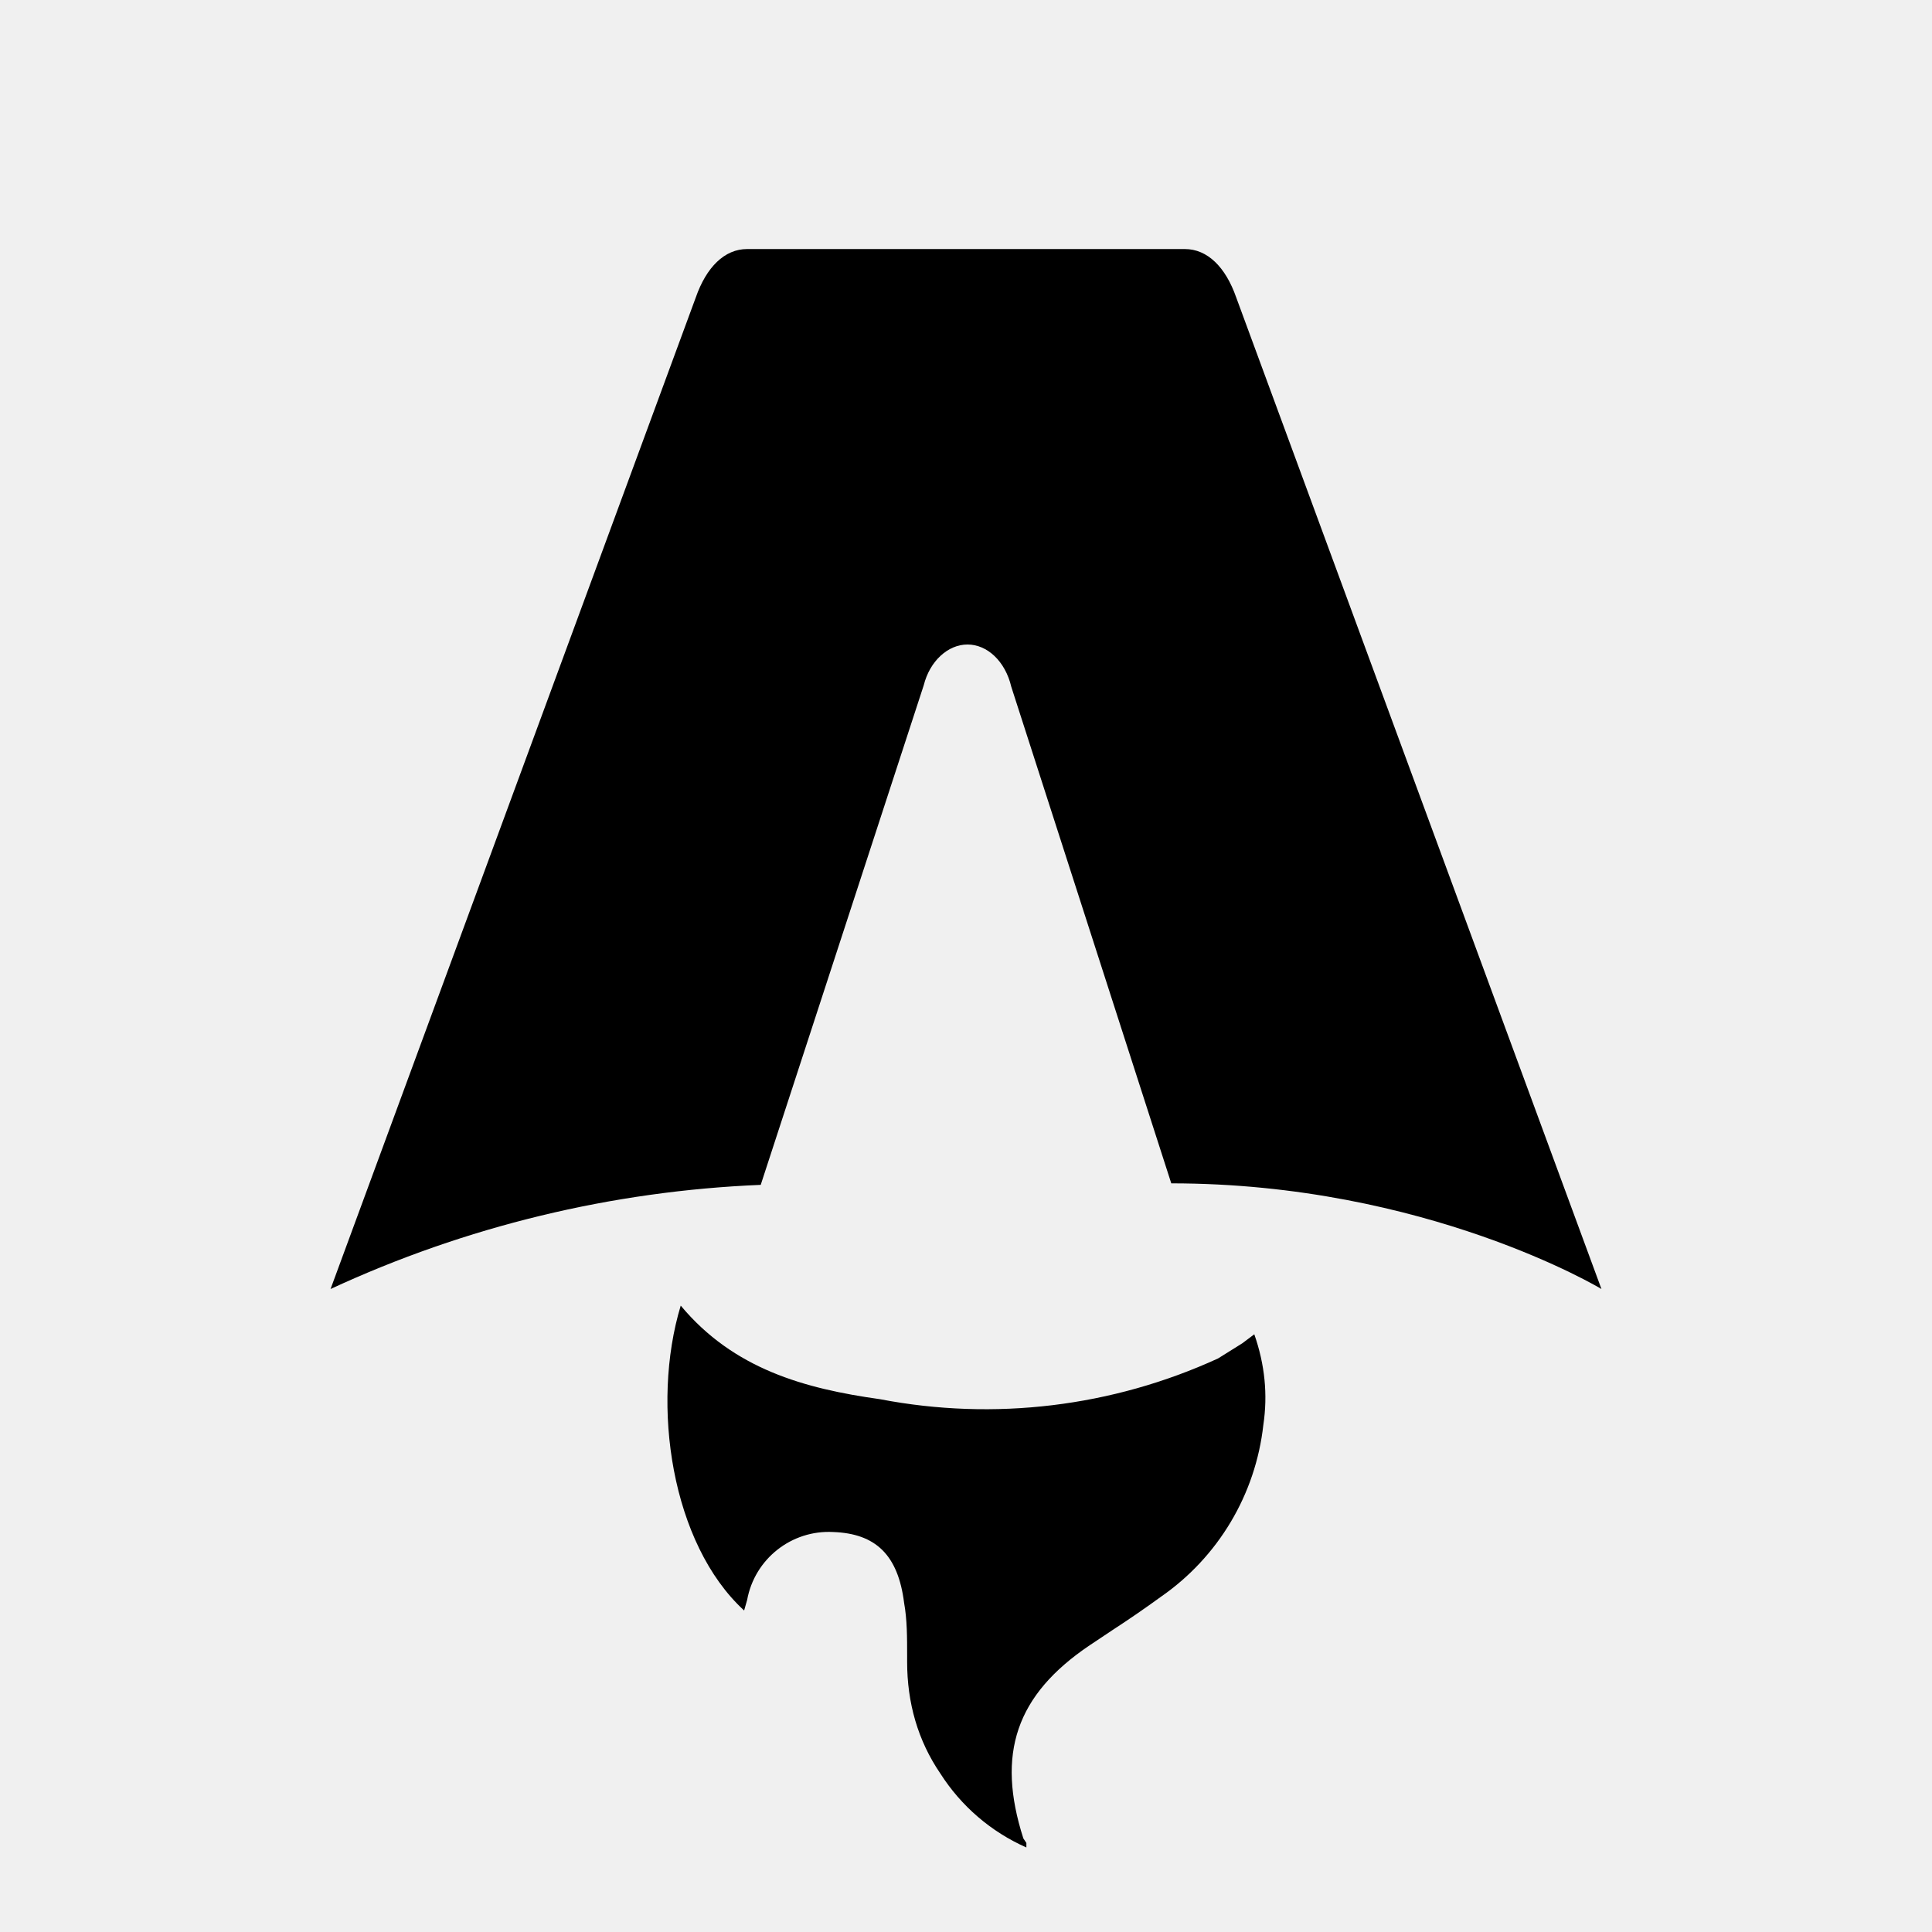
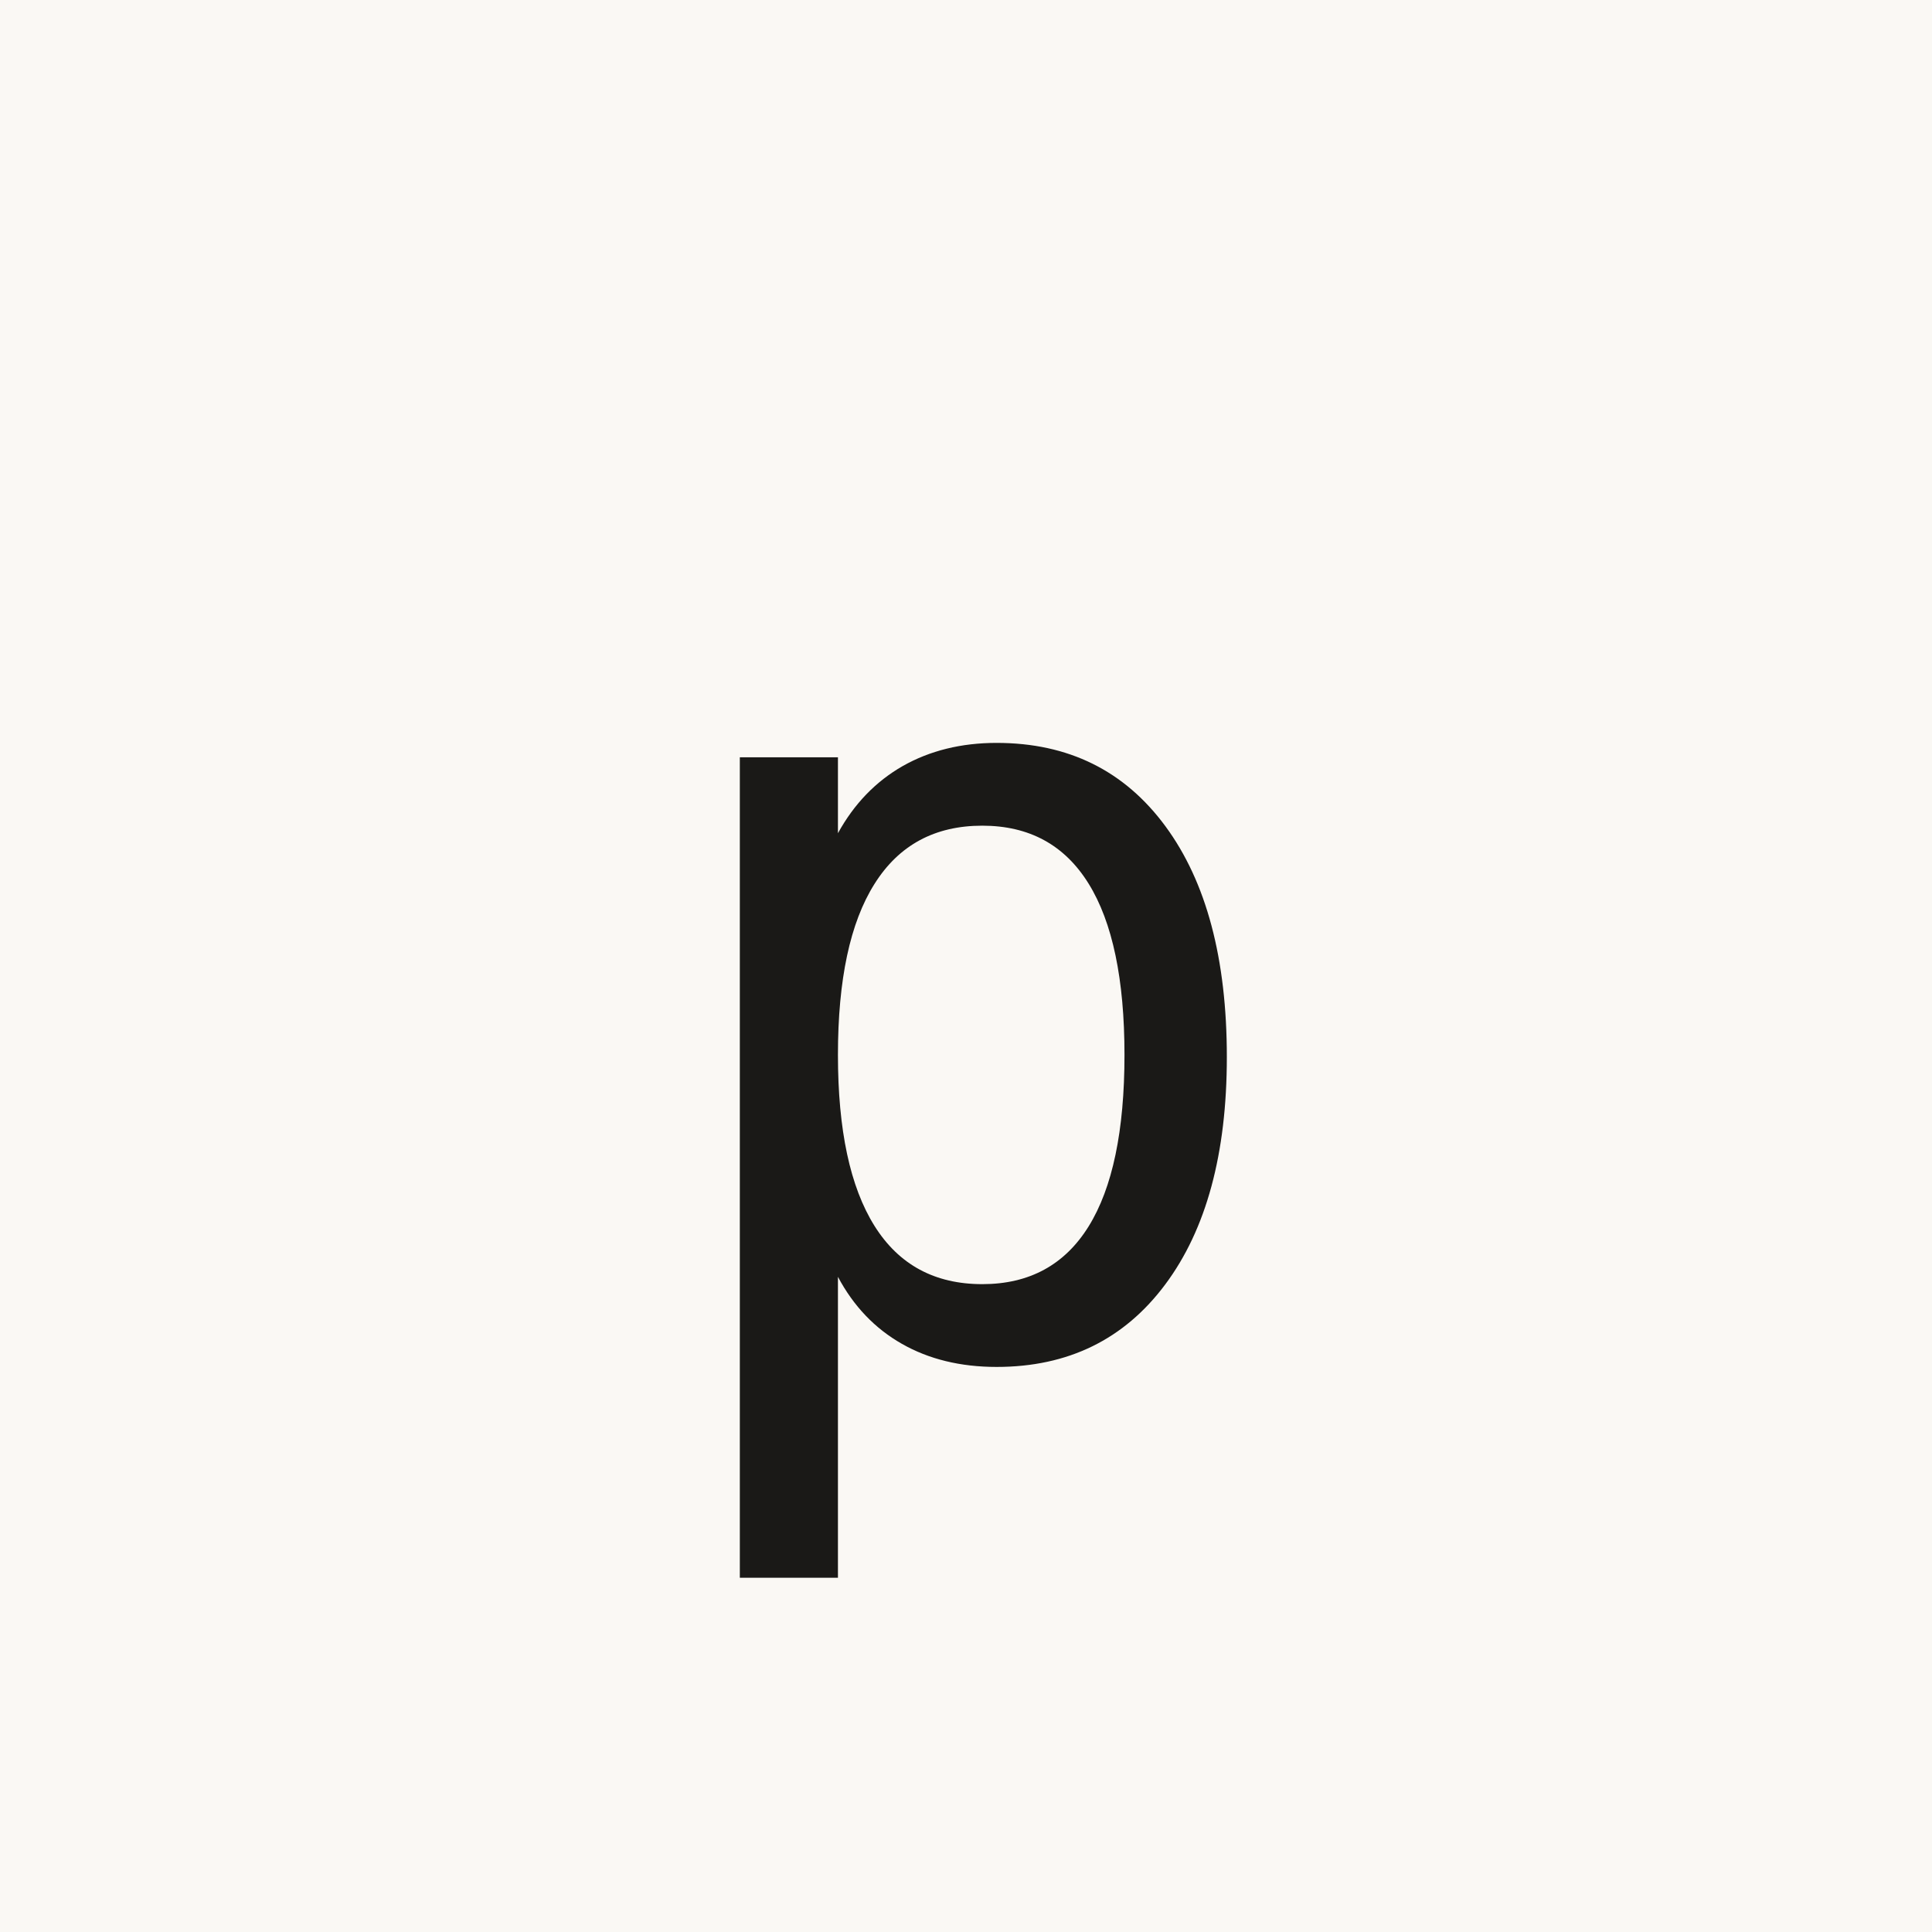
- <svg xmlns="http://www.w3.org/2000/svg" fill="none" viewBox="0 0 128 128">
-   <path d="M50.4 78.5a75.1 75.1 0 0 0-28.5 6.9l24.2-65.7c.7-2 1.9-3.2 3.4-3.2h29c1.5 0 2.7 1.2 3.4 3.2l24.2 65.7s-11.6-7-28.5-7L67 45.5c-.4-1.7-1.6-2.8-2.9-2.8-1.3 0-2.5 1.1-2.9 2.7L50.4 78.5Zm-1.1 28.2Zm-4.2-20.2c-2 6.6-.6 15.8 4.2 20.2a17.5 17.5 0 0 1 .2-.7 5.5 5.5 0 0 1 5.7-4.5c2.8.1 4.3 1.5 4.7 4.7.2 1.1.2 2.3.2 3.5v.4c0 2.7.7 5.2 2.2 7.4a13 13 0 0 0 5.7 4.9v-.3l-.2-.3c-1.8-5.6-.5-9.5 4.4-12.8l1.5-1a73 73 0 0 0 3.2-2.2 16 16 0 0 0 6.8-11.4c.3-2 .1-4-.6-6l-.8.6-1.6 1a37 37 0 0 1-22.4 2.7c-5-.7-9.7-2-13.2-6.2Z" />
+ <svg xmlns="http://www.w3.org/2000/svg" viewBox="0 0 128 128">
+   <rect class="bg" width="128" height="128" fill="#faf8f4" />
+   <text class="fg" x="50%" y="54%" text-anchor="middle" dominant-baseline="middle" font-family="'JetBrains Mono', ui-monospace, Menlo, monospace" font-weight="500" font-size="72" fill="#1a1917">p</text>
  <style>
-         path { fill: #000; }
        @media (prefers-color-scheme: dark) {
-             path { fill: #FFF; }
+             .bg { fill: #1a1917; }
+             .fg { fill: #faf8f4; }
        }
    </style>
</svg>
